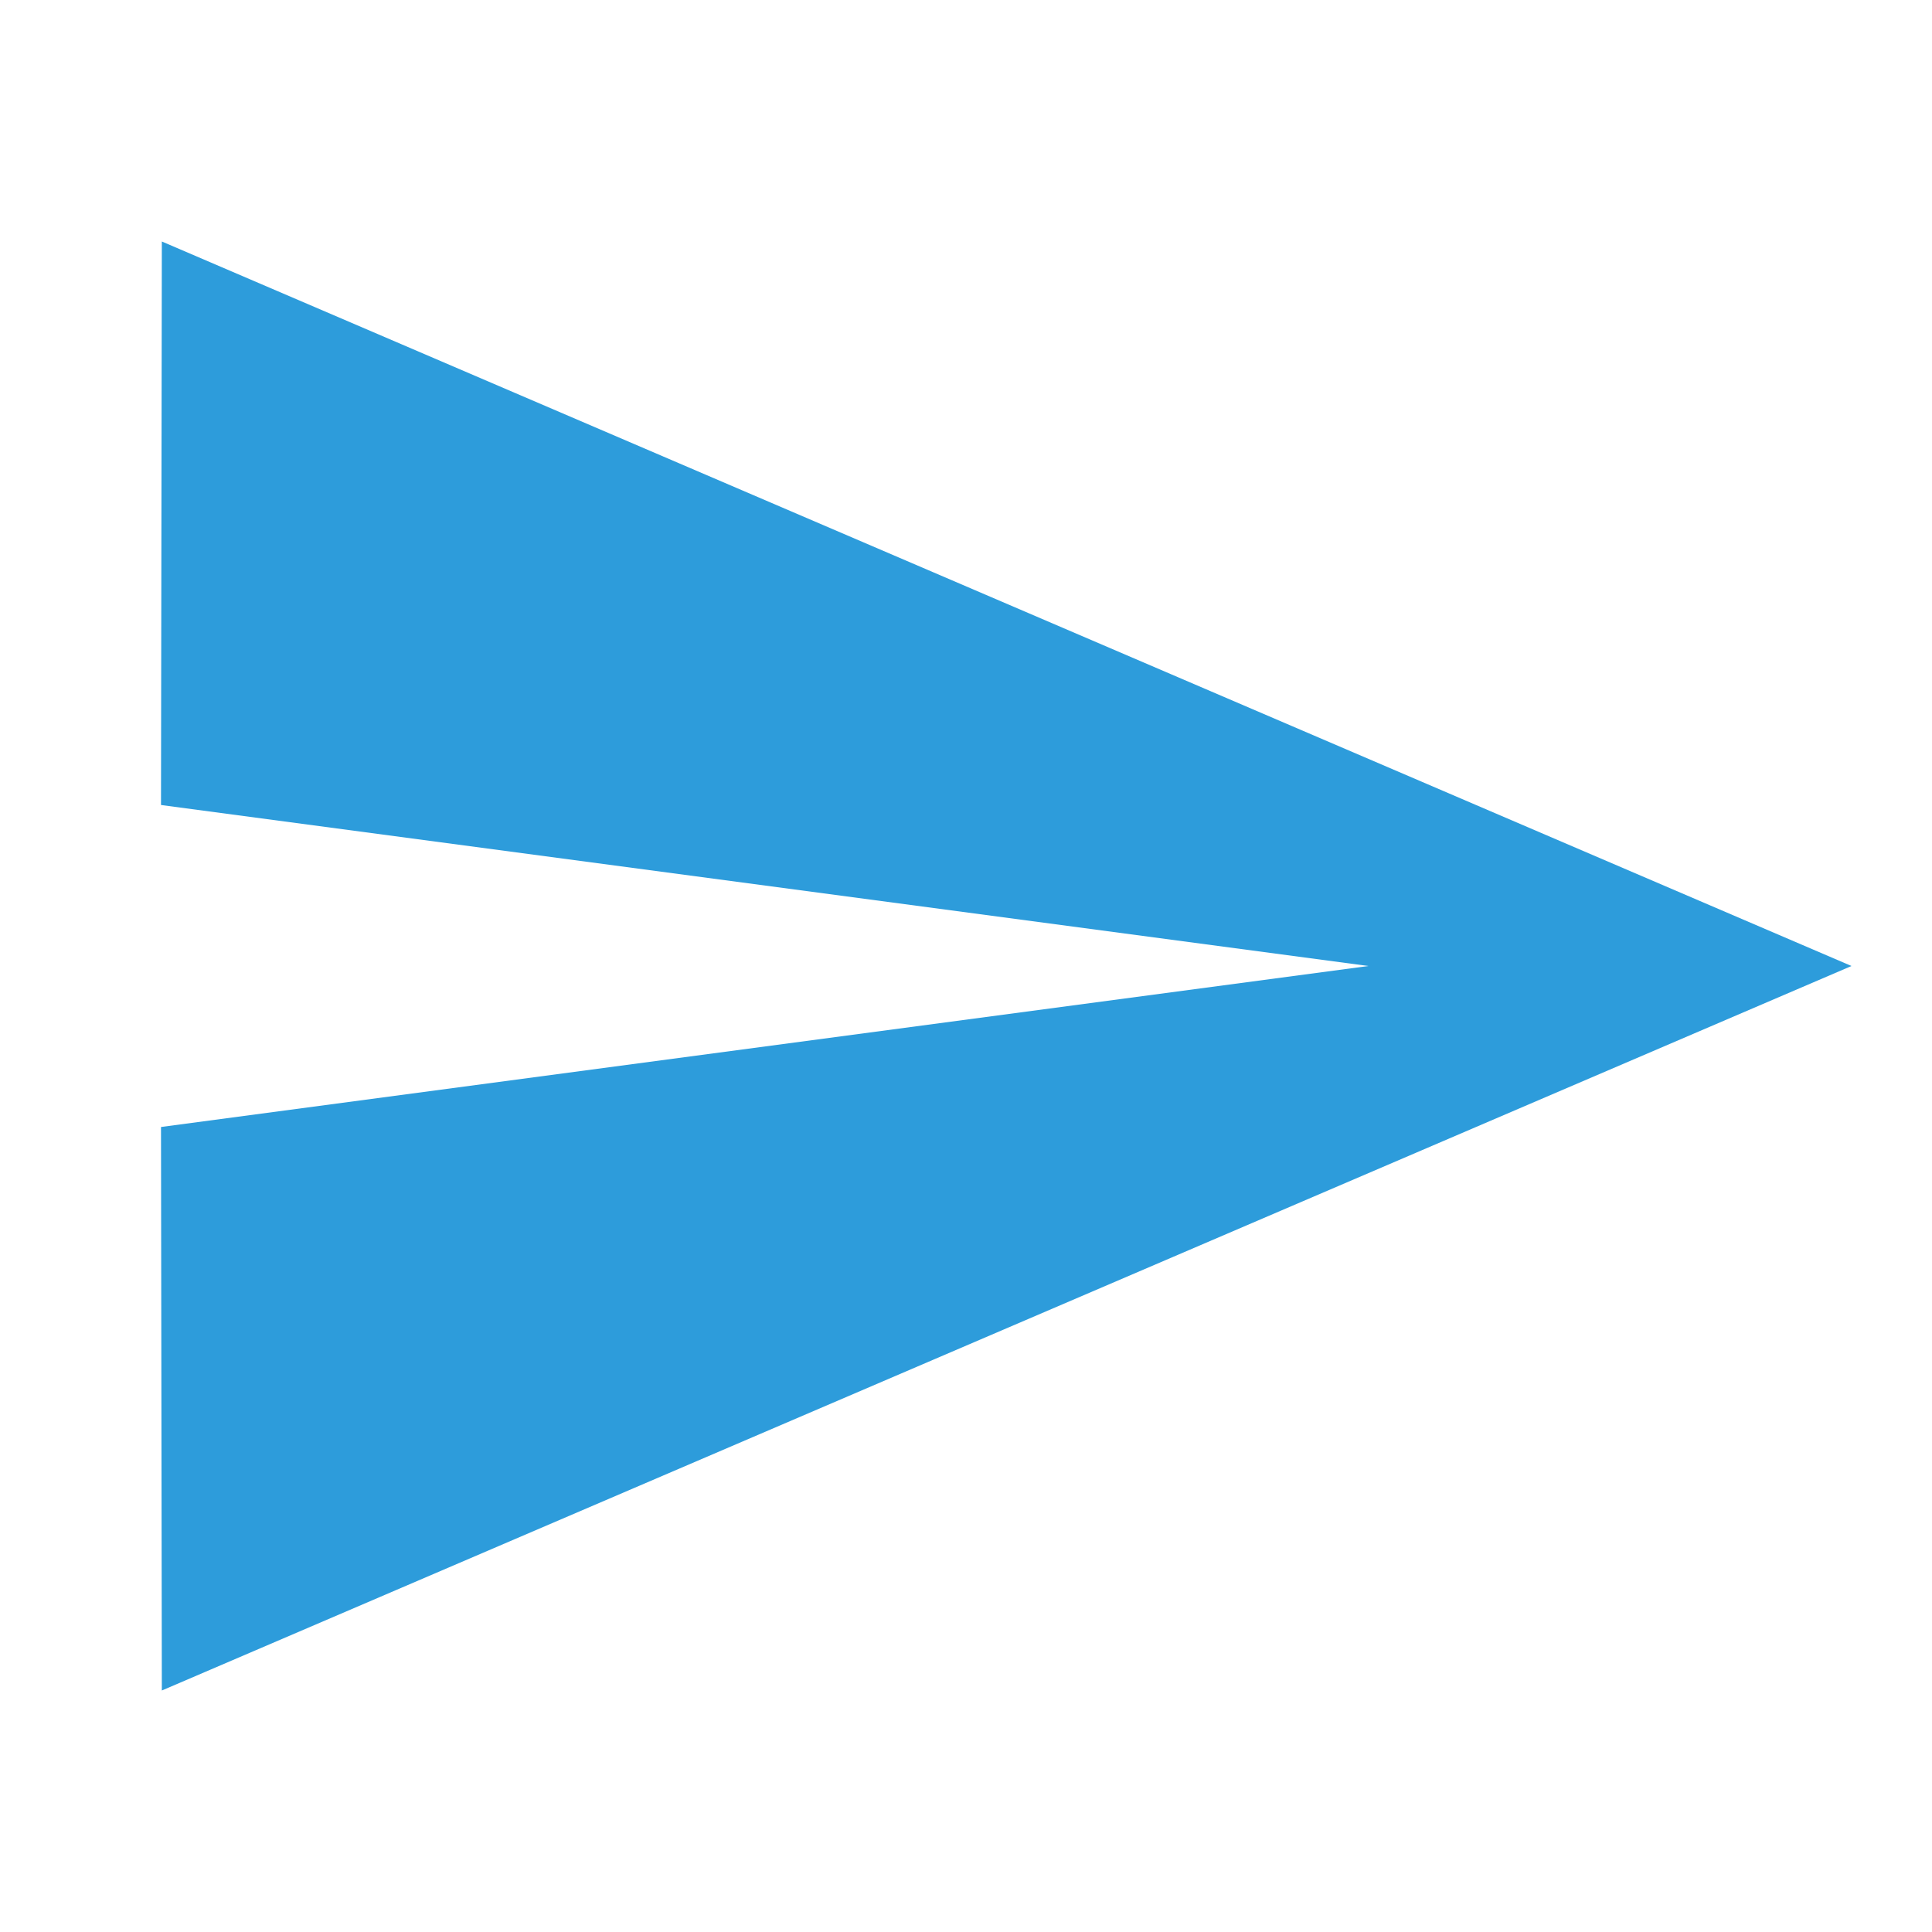
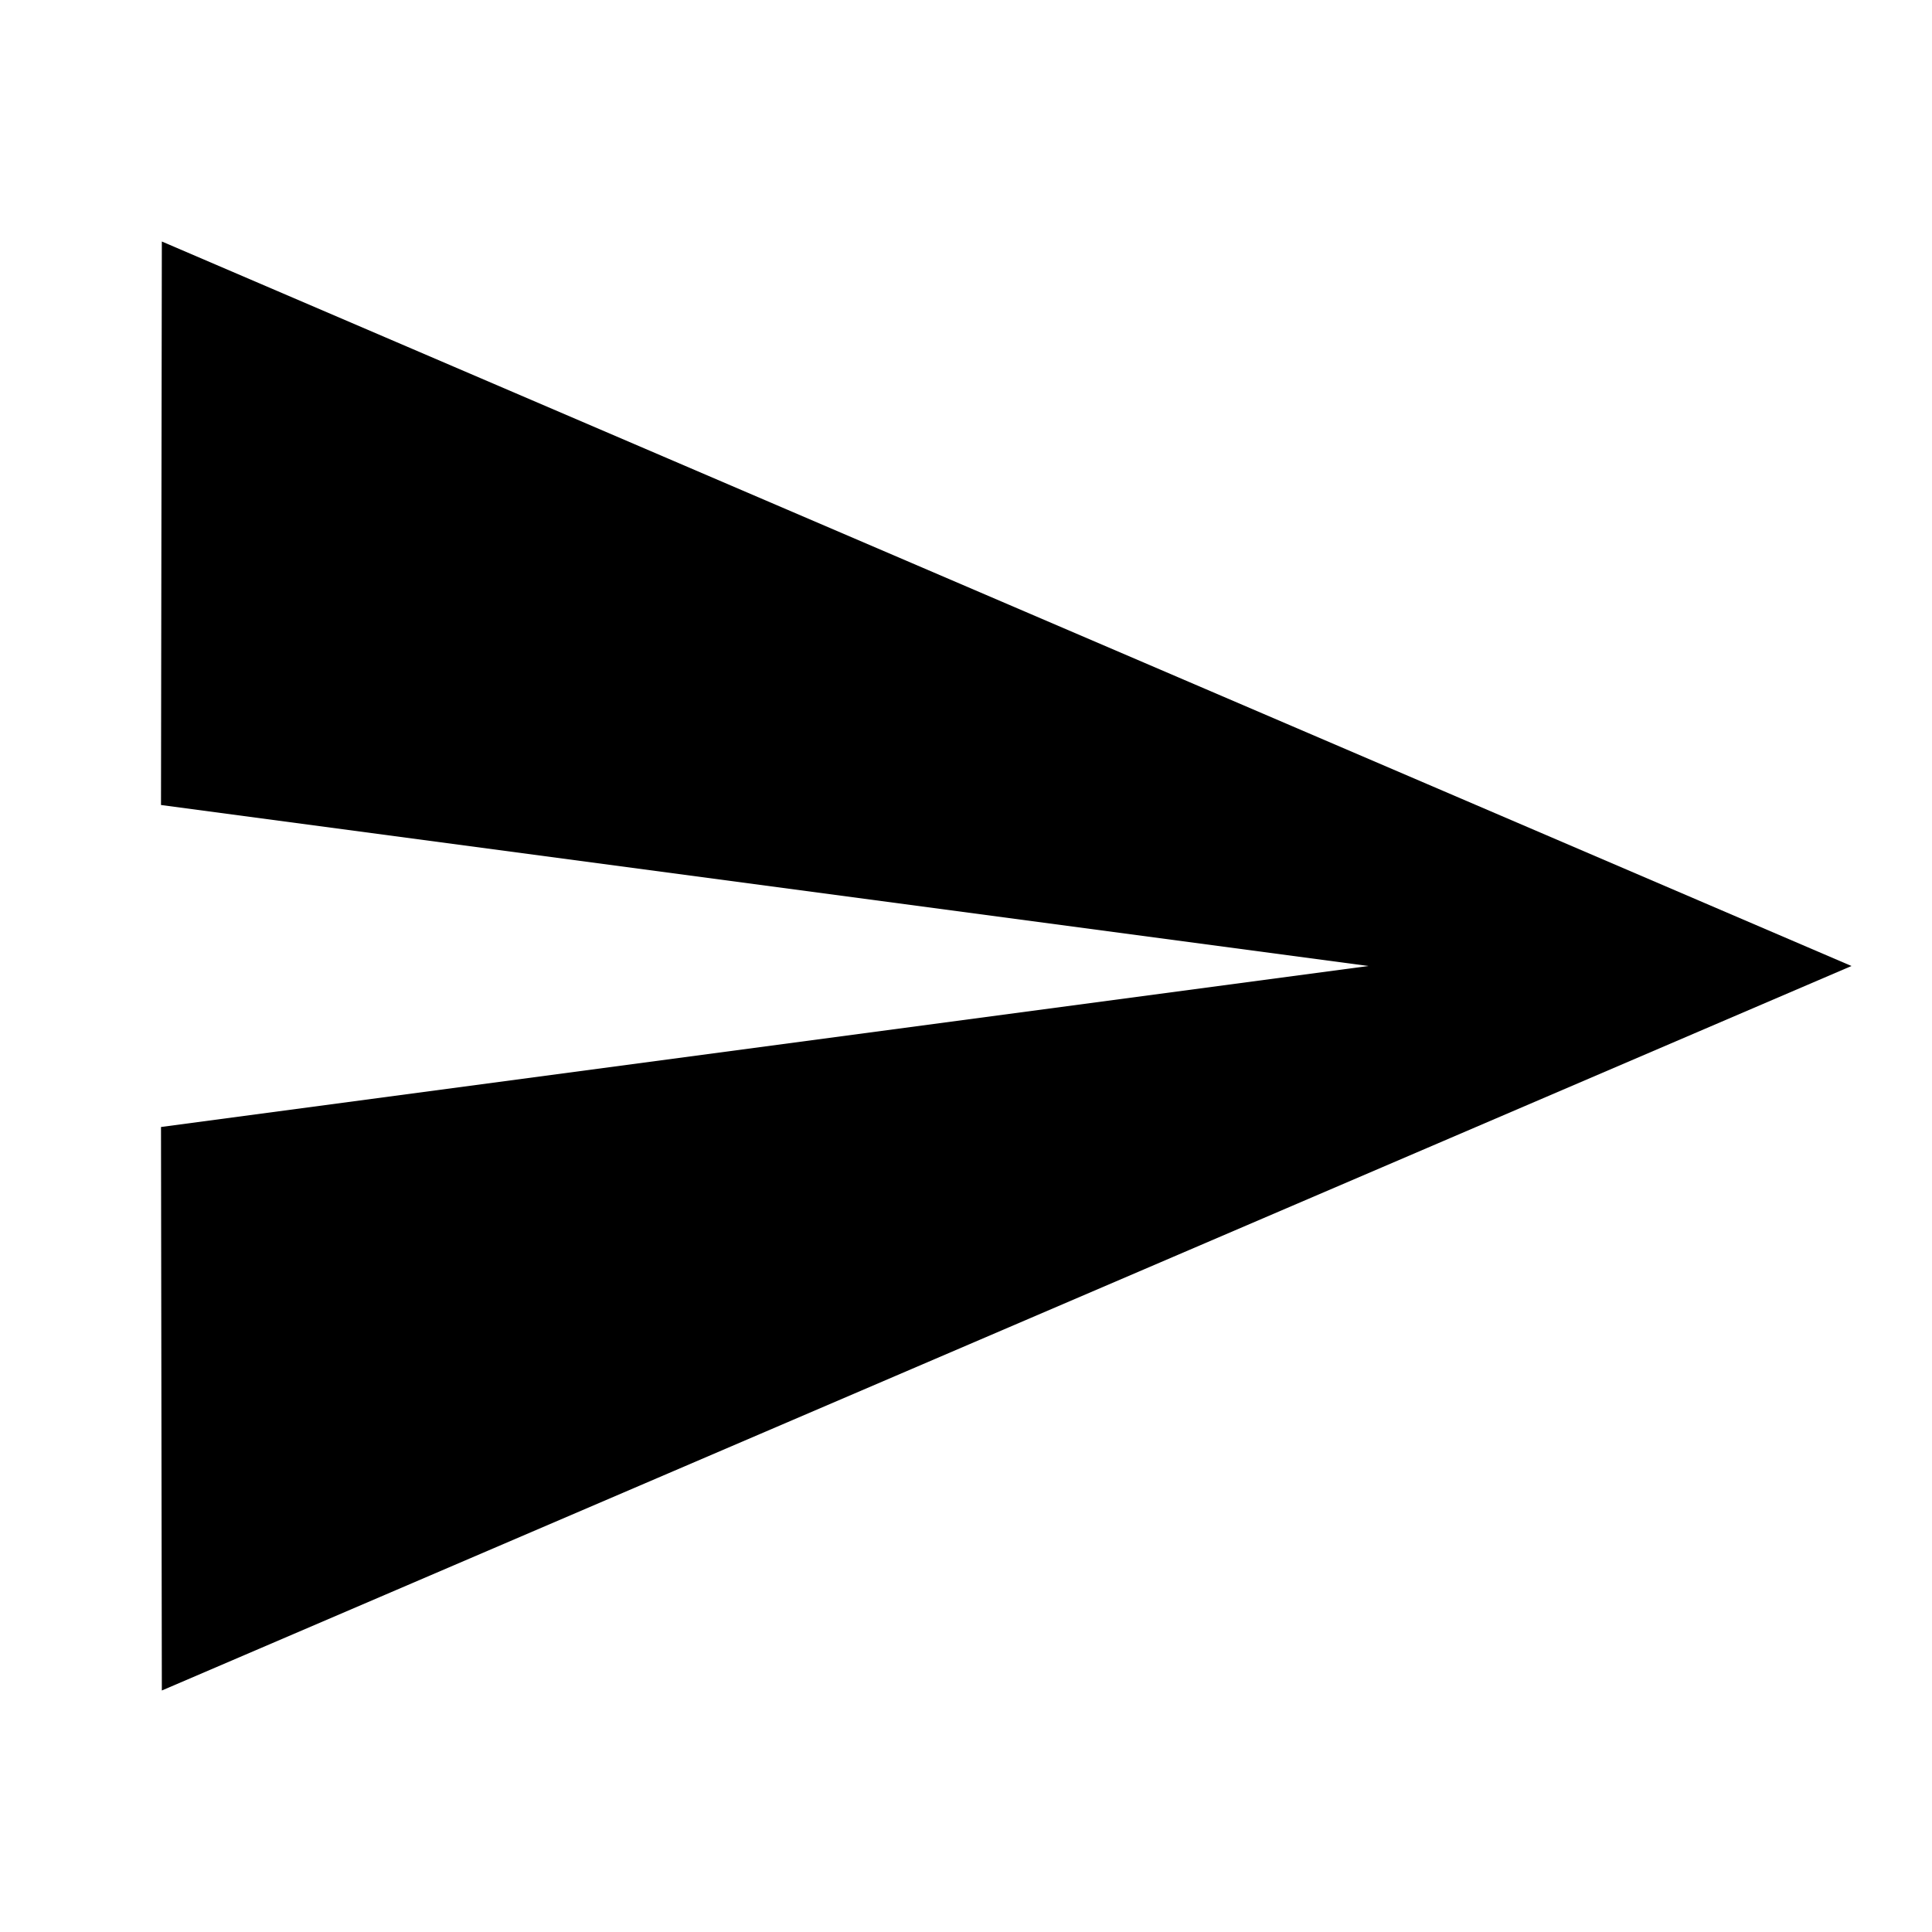
<svg xmlns="http://www.w3.org/2000/svg" width="30" height="30" viewBox="0 0 30 30" fill="none">
-   <path d="M2.513 26.25L28.75 15L2.513 3.75L2.5 12.5L21.25 15L2.5 17.5L2.513 26.25Z" fill="#2D9CDB" />
+   <path d="M2.513 26.25L28.75 15L2.513 3.75L2.5 12.5L21.25 15L2.5 17.5L2.513 26.25Z" fill="currentColor" />
</svg>
